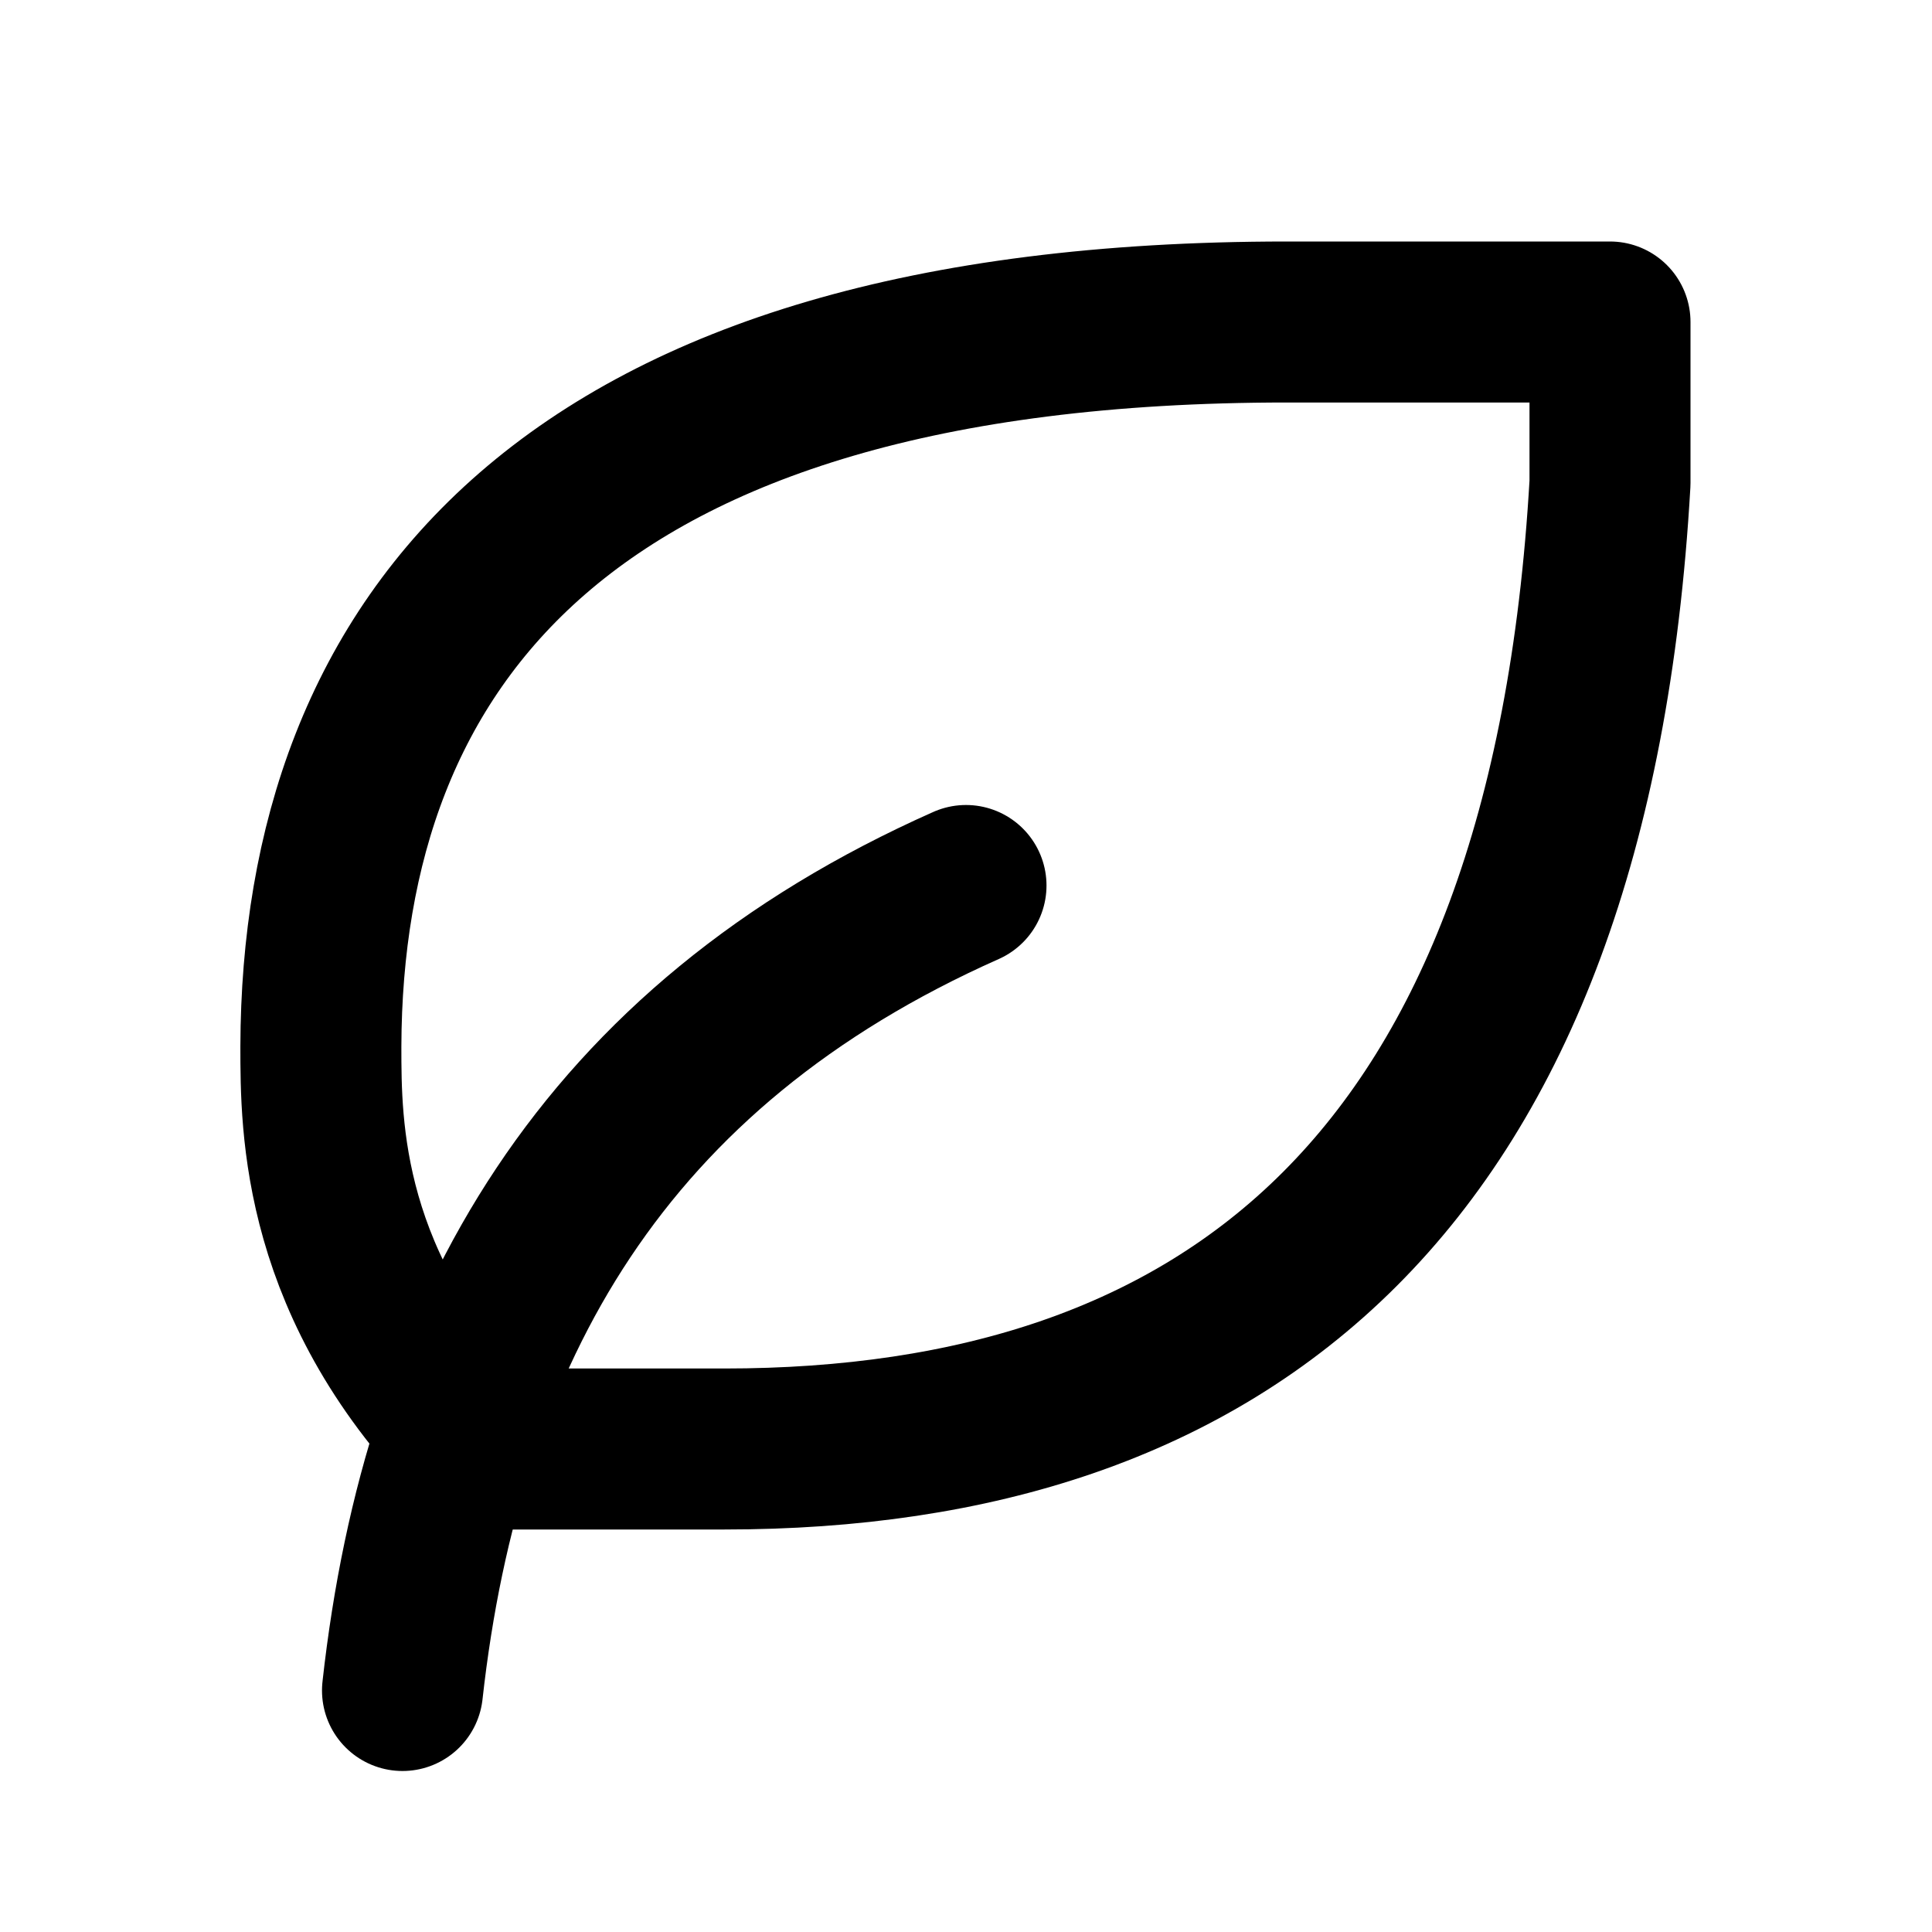
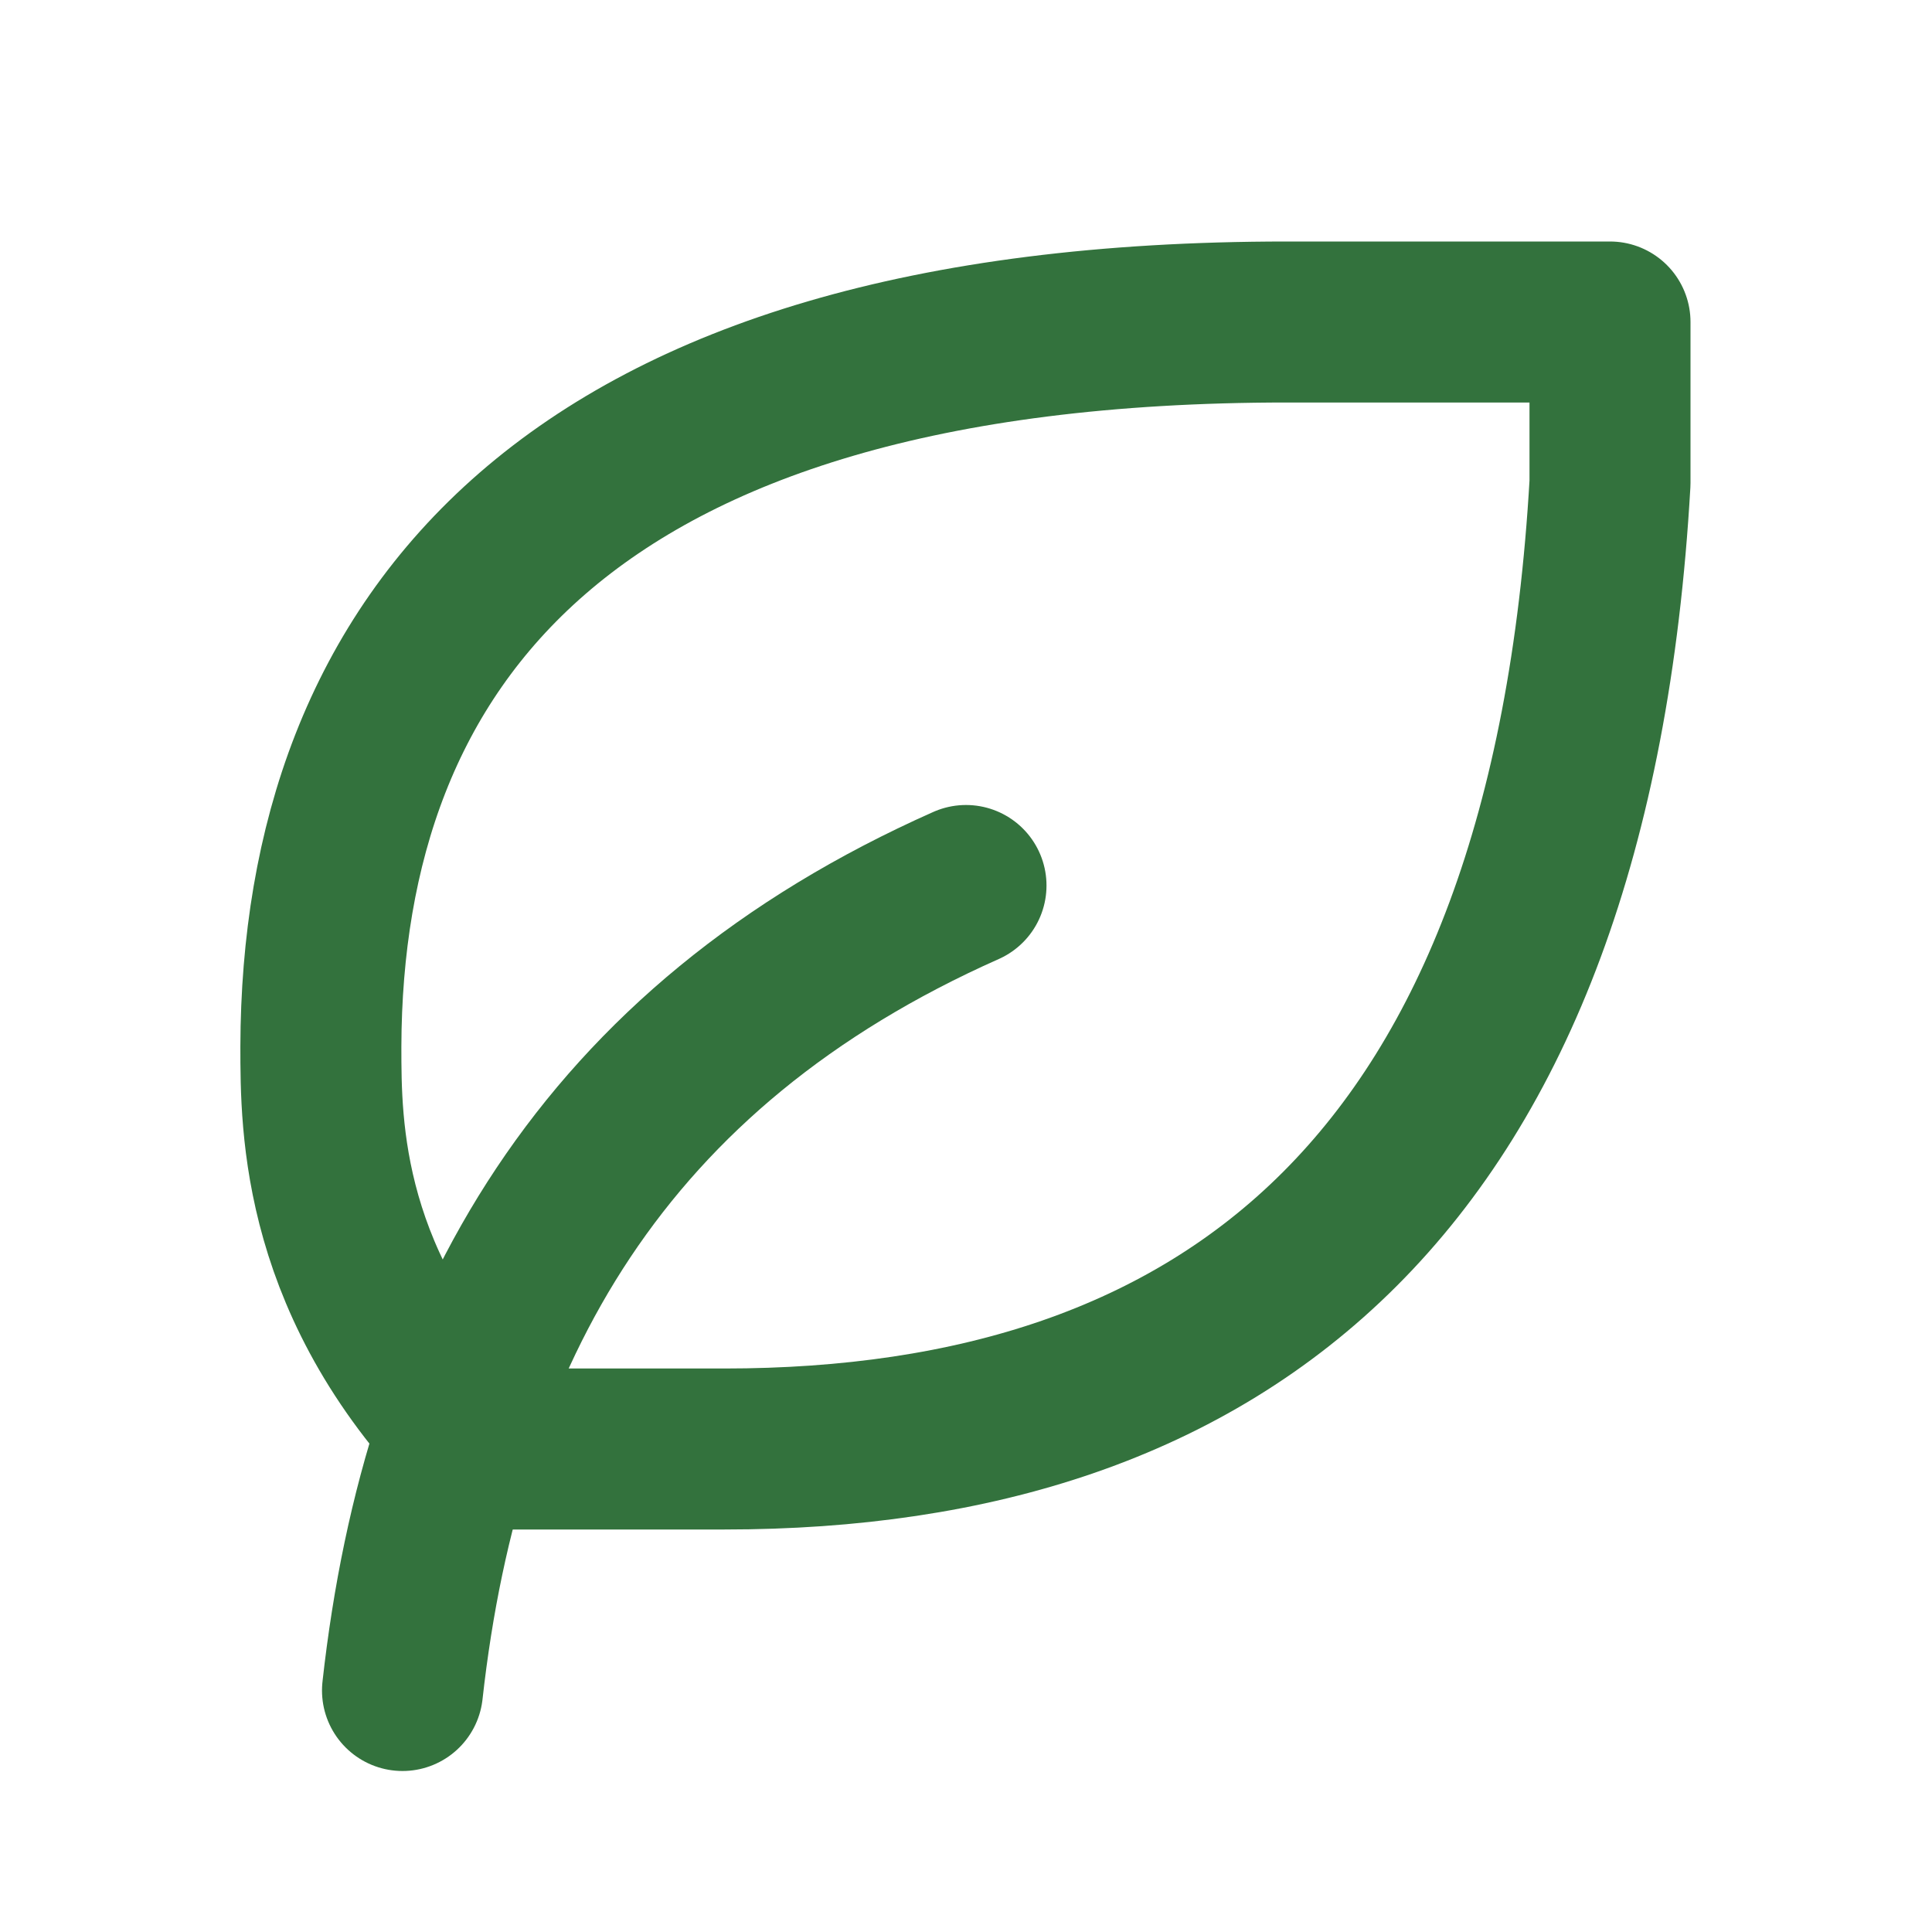
- <svg xmlns="http://www.w3.org/2000/svg" class="icon icon-tabler icon-tabler-leaf" width="24" height="24" viewBox="0 0 24 24" stroke-width="2" stroke="currentColor" fill="none" stroke-linecap="round" stroke-linejoin="round">
+ <svg xmlns="http://www.w3.org/2000/svg" class="icon icon-tabler icon-tabler-leaf" width="24" height="24" viewBox="0 0 24 24" stroke-width="2" stroke="#33723d" fill="none" stroke-linecap="round" stroke-linejoin="round">
  <path stroke="none" d="M0 0h24v24H0z" fill="none" />
  <path d="M5 21c.5 -4.5 2.5 -8 7 -10" />
  <path d="M9 18c6.218 0 10.5 -3.288 11 -12v-2h-4.014c-9 0 -11.986 4 -12 9c0 1 0 3 2 5h3z" />
</svg>
